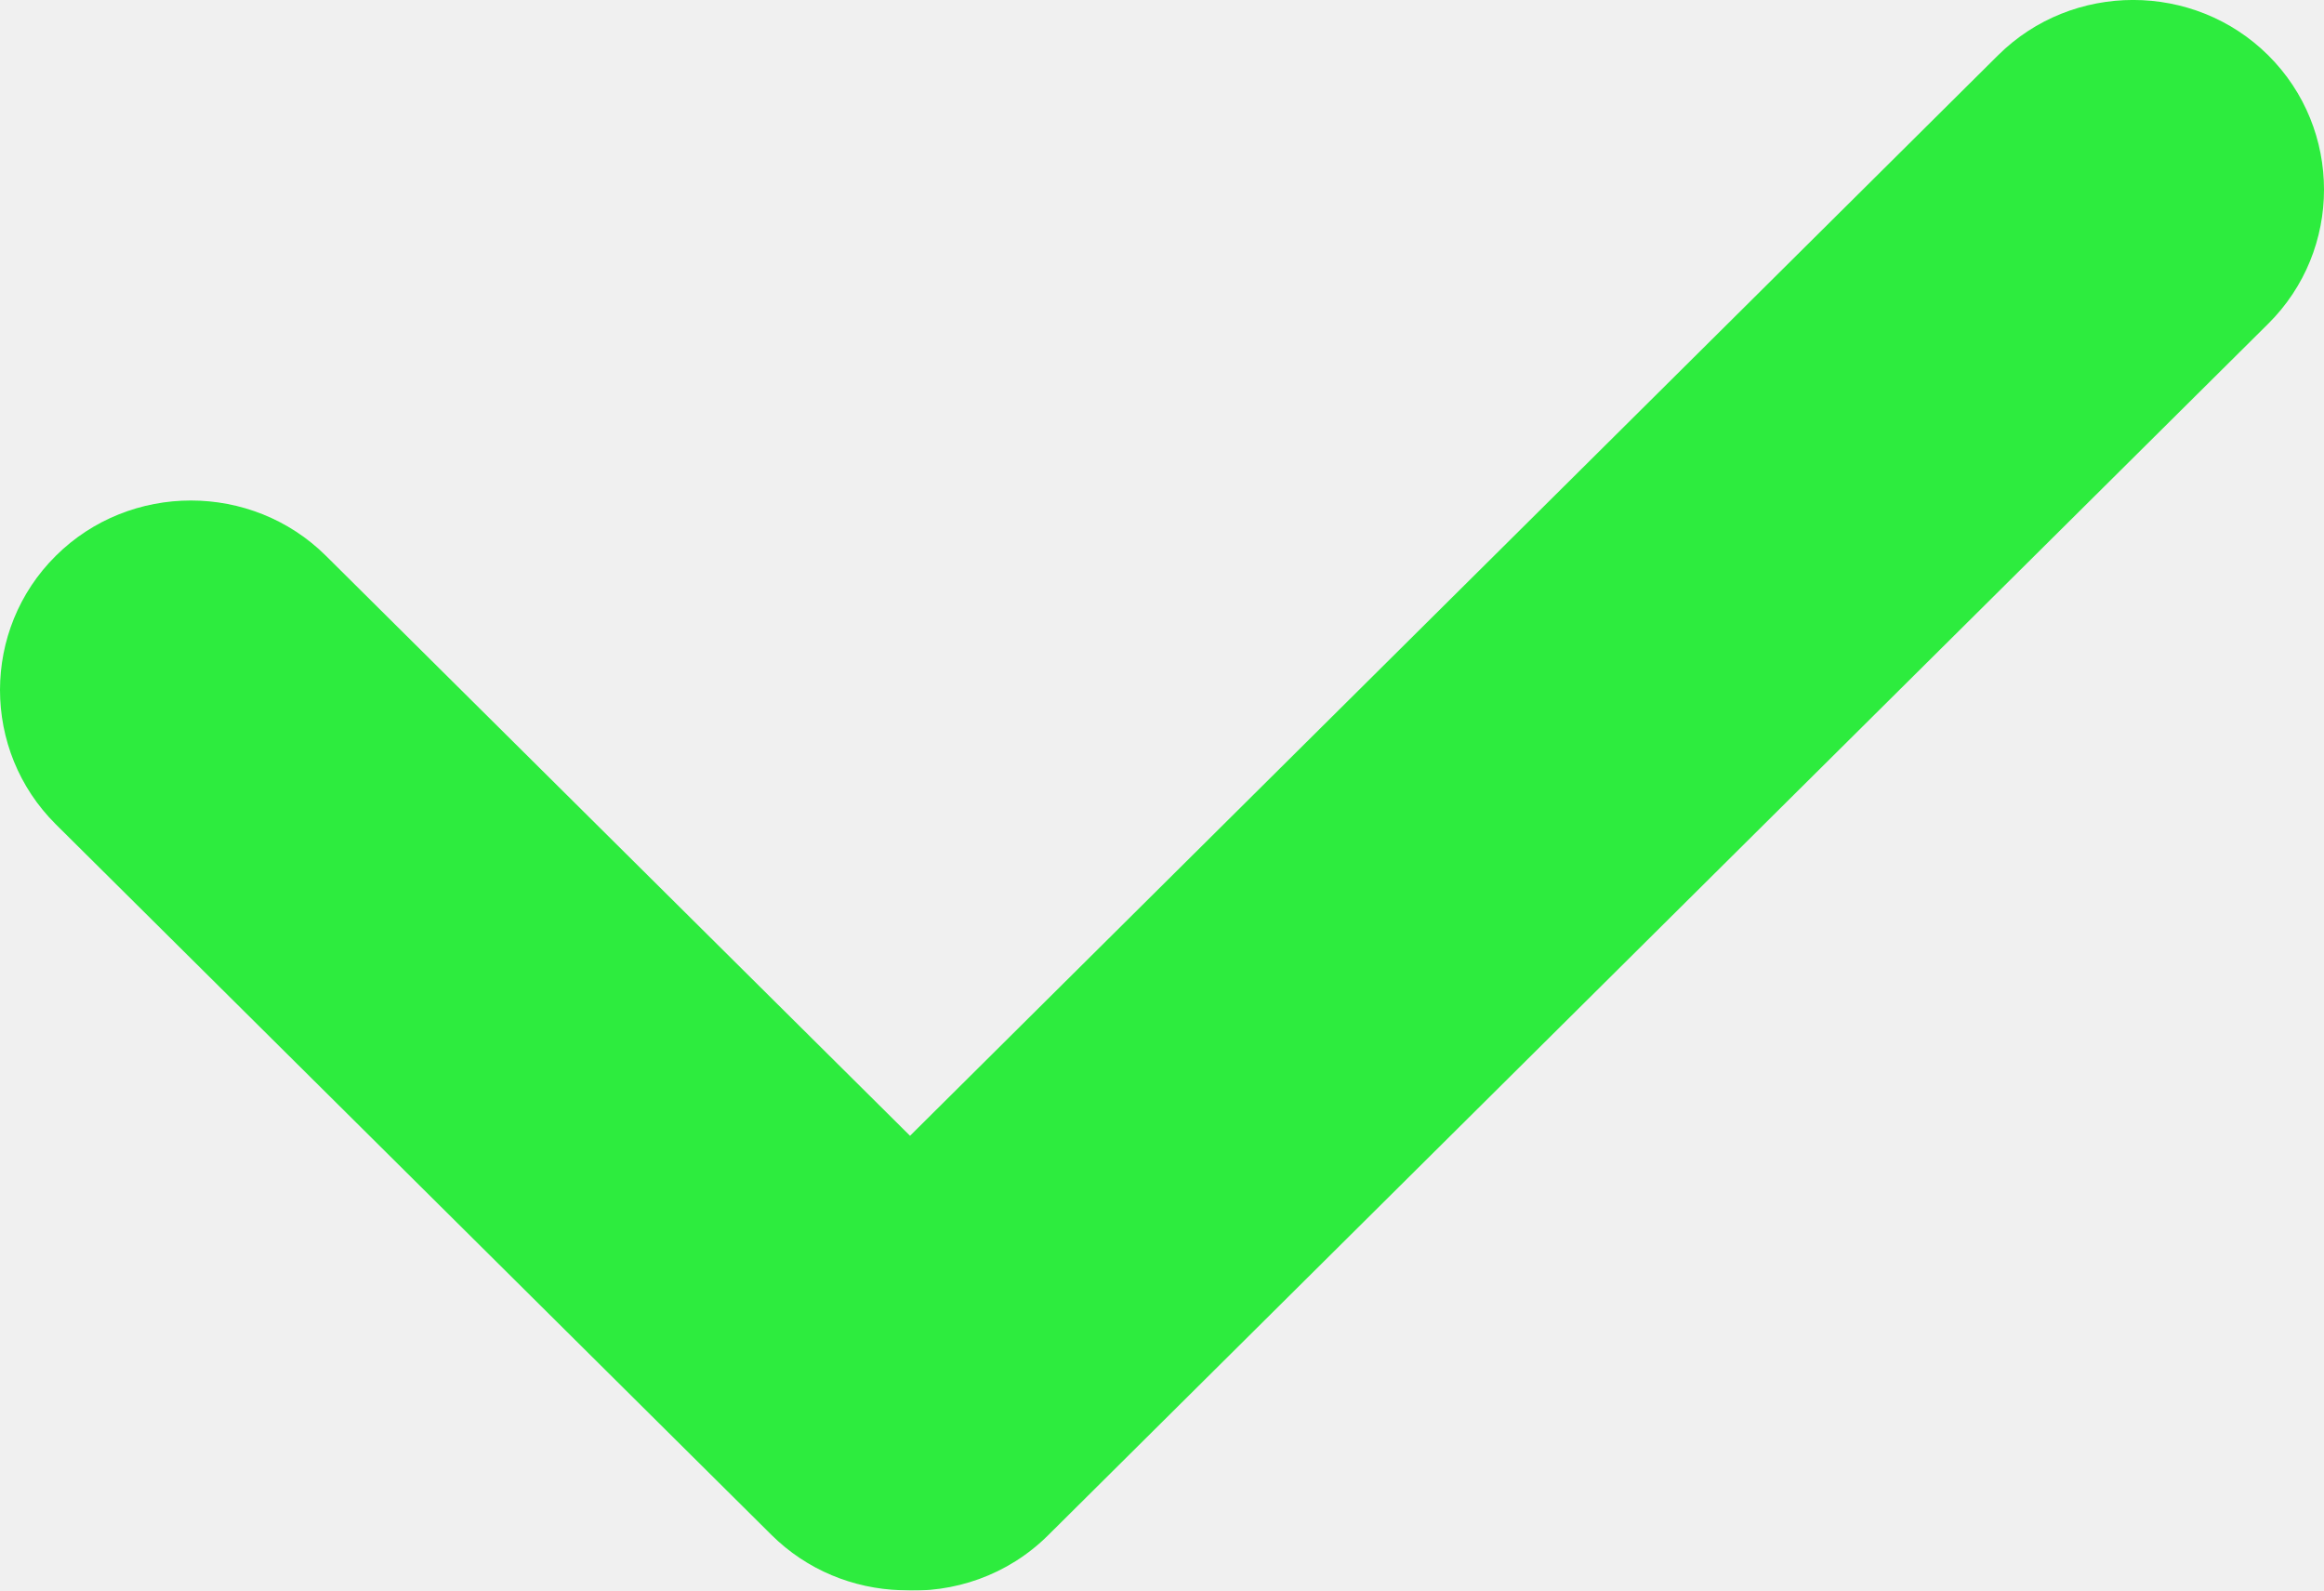
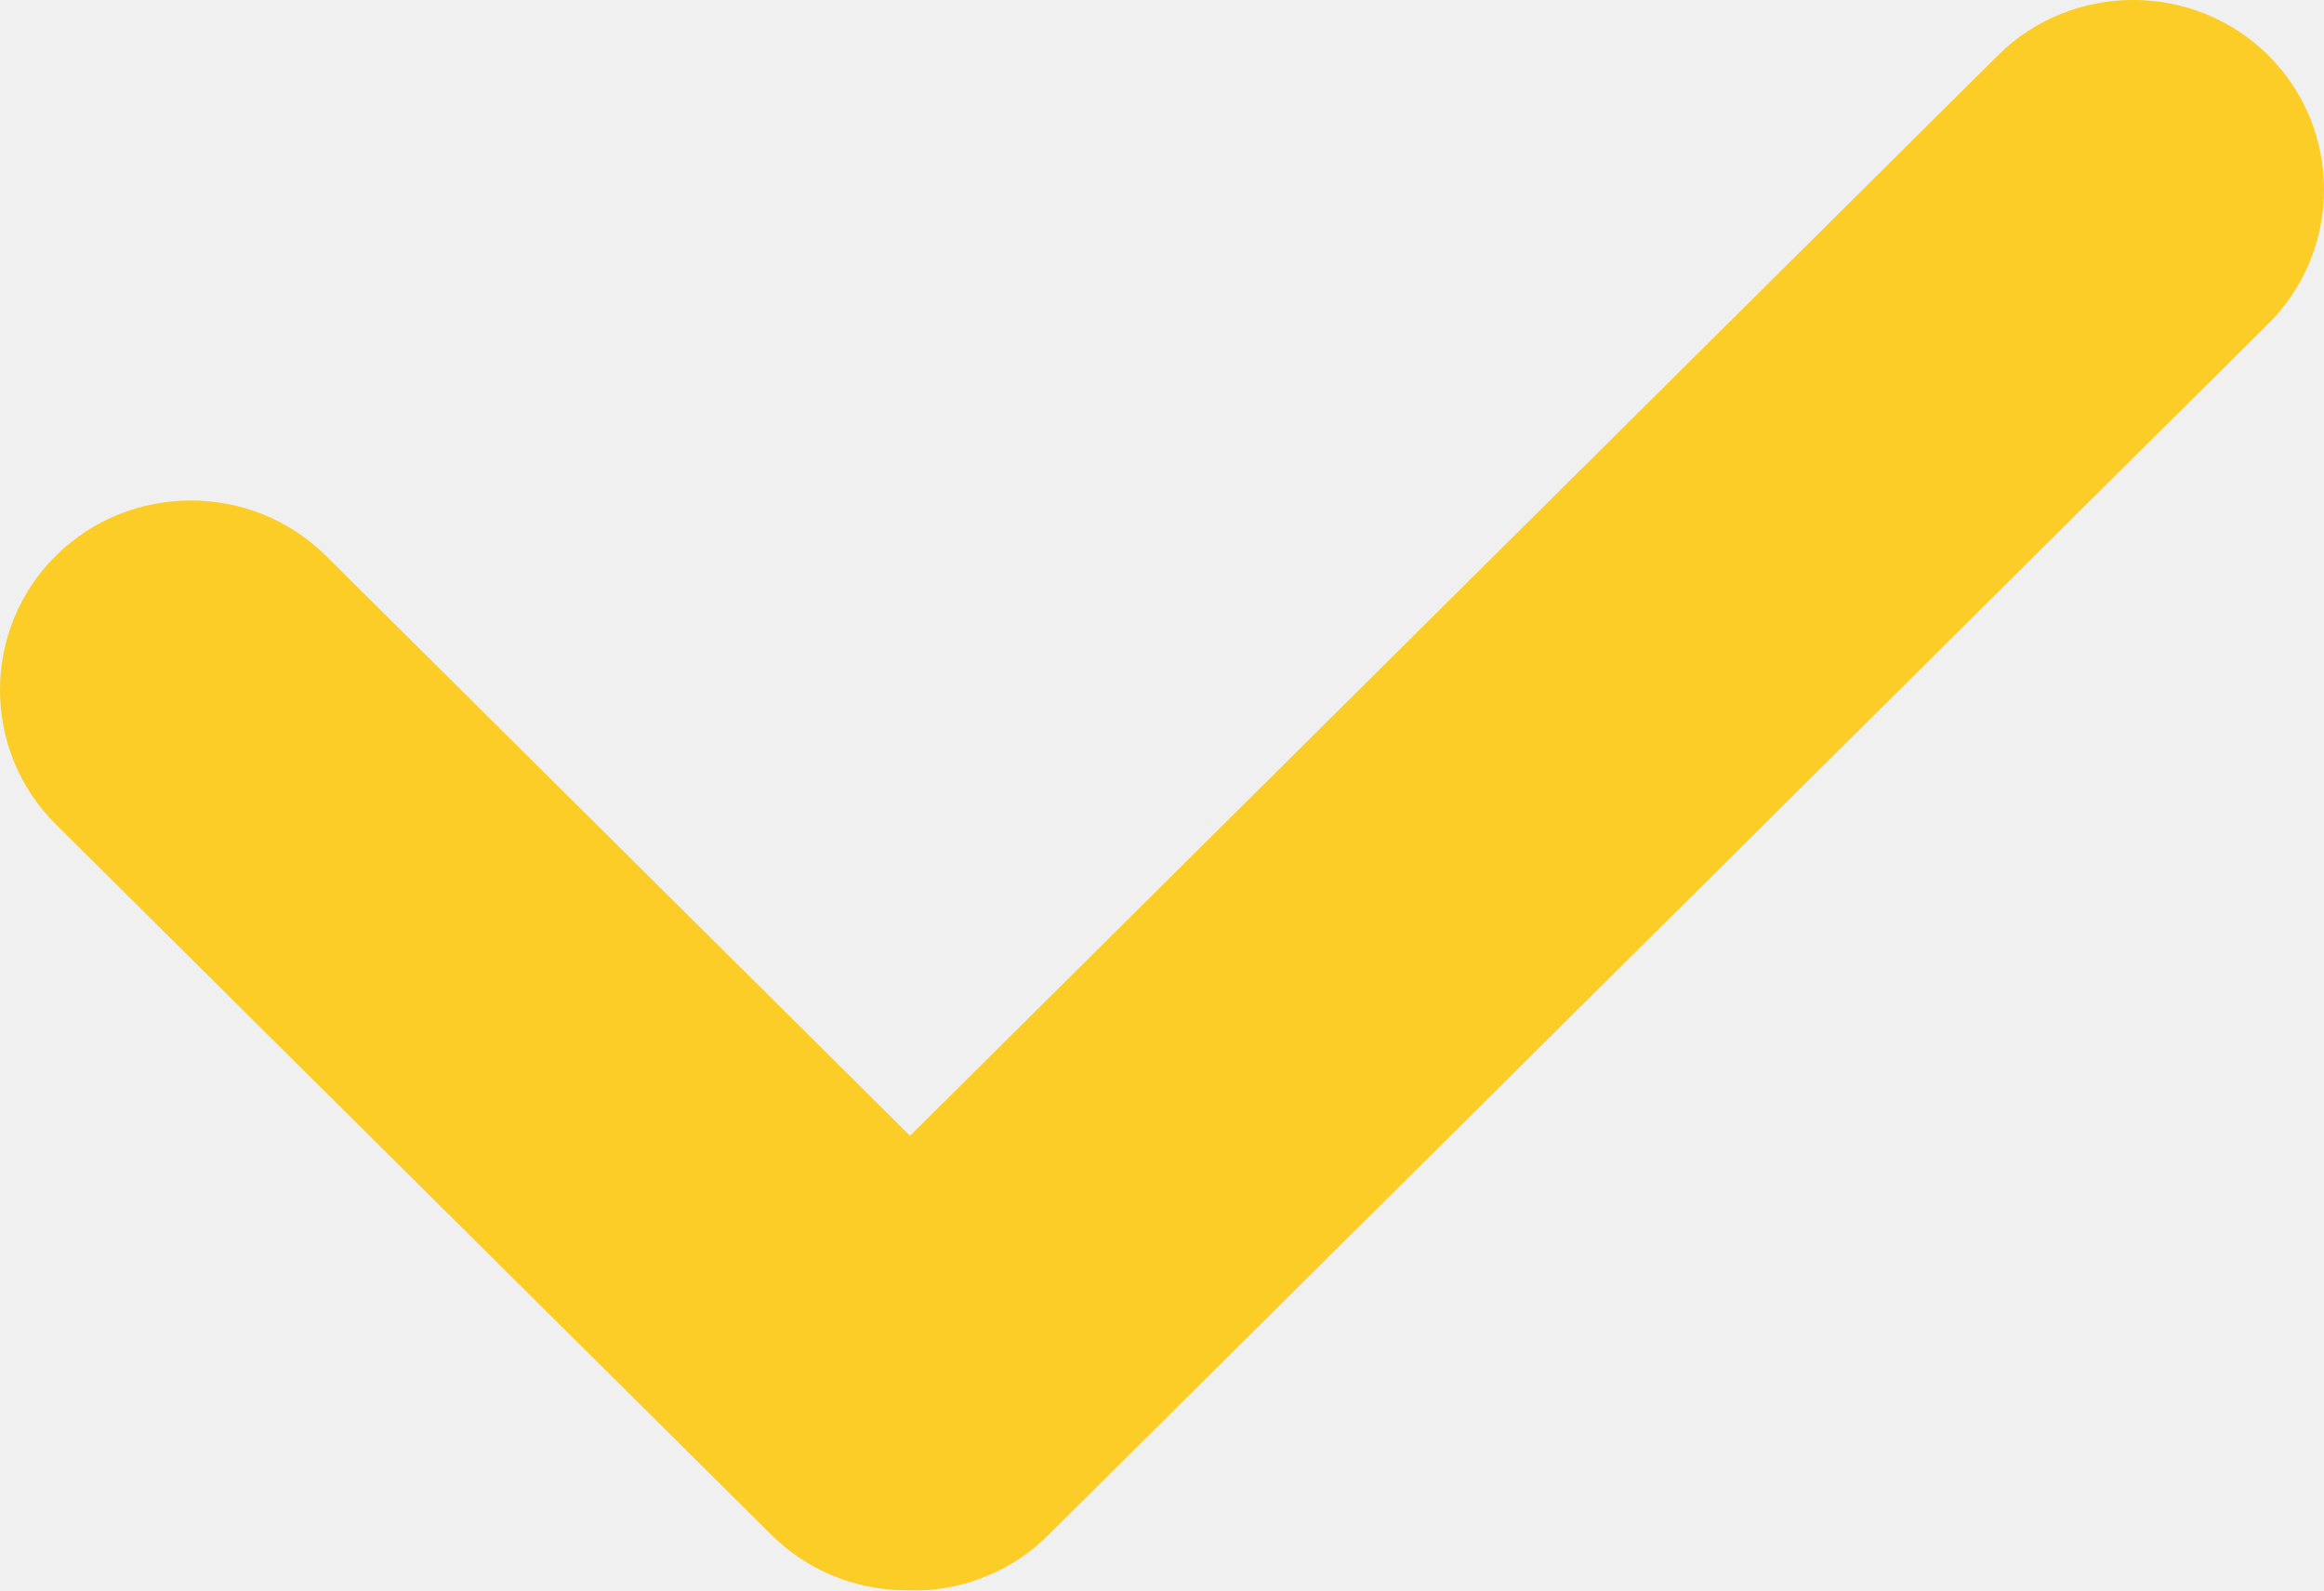
<svg xmlns="http://www.w3.org/2000/svg" xmlns:xlink="http://www.w3.org/1999/xlink" width="19px" height="13px" viewBox="0 0 19 13" version="1.1">
  <defs>
    <polygon id="path-1" points="0 0 19 0 19 13 0 13" />
  </defs>
  <g id="Mobile-application" stroke="none" stroke-width="1" fill="none" fill-rule="evenodd">
    <g id="Plans" transform="translate(-45, -487)">
      <g id="Group-3" transform="translate(45, 487)">
        <mask id="mask-2" fill="white">
          <use xlink:href="#path-1" />
        </mask>
        <g id="Clip-2" />
-         <path d="M18.544,0.452 L18.544,0.452 C17.937,-0.151 16.942,-0.151 16.335,0.452 L7.44,9.283 L2.665,4.543 C2.058,3.94 1.063,3.94 0.456,4.543 C-0.152,5.146 -0.152,6.133 0.456,6.737 L6.307,12.545 C6.598,12.834 6.978,12.984 7.361,12.997 C7.795,13.025 8.239,12.876 8.569,12.548 L18.544,2.646 C19.152,2.043 19.152,1.056 18.544,0.452" id="Fill-1" fill="#2DEC3E" mask="url(#mask-2)" />
+         <path d="M18.544,0.452 L18.544,0.452 C17.937,-0.151 16.942,-0.151 16.335,0.452 L7.44,9.283 L2.665,4.543 C2.058,3.94 1.063,3.94 0.456,4.543 C-0.152,5.146 -0.152,6.133 0.456,6.737 L6.307,12.545 C6.598,12.834 6.978,12.984 7.361,12.997 C7.795,13.025 8.239,12.876 8.569,12.548 L18.544,2.646 C19.152,2.043 19.152,1.056 18.544,0.452" id="Fill-1" fill="#fccc27" mask="url(#mask-2)" />
      </g>
    </g>
  </g>
</svg>
